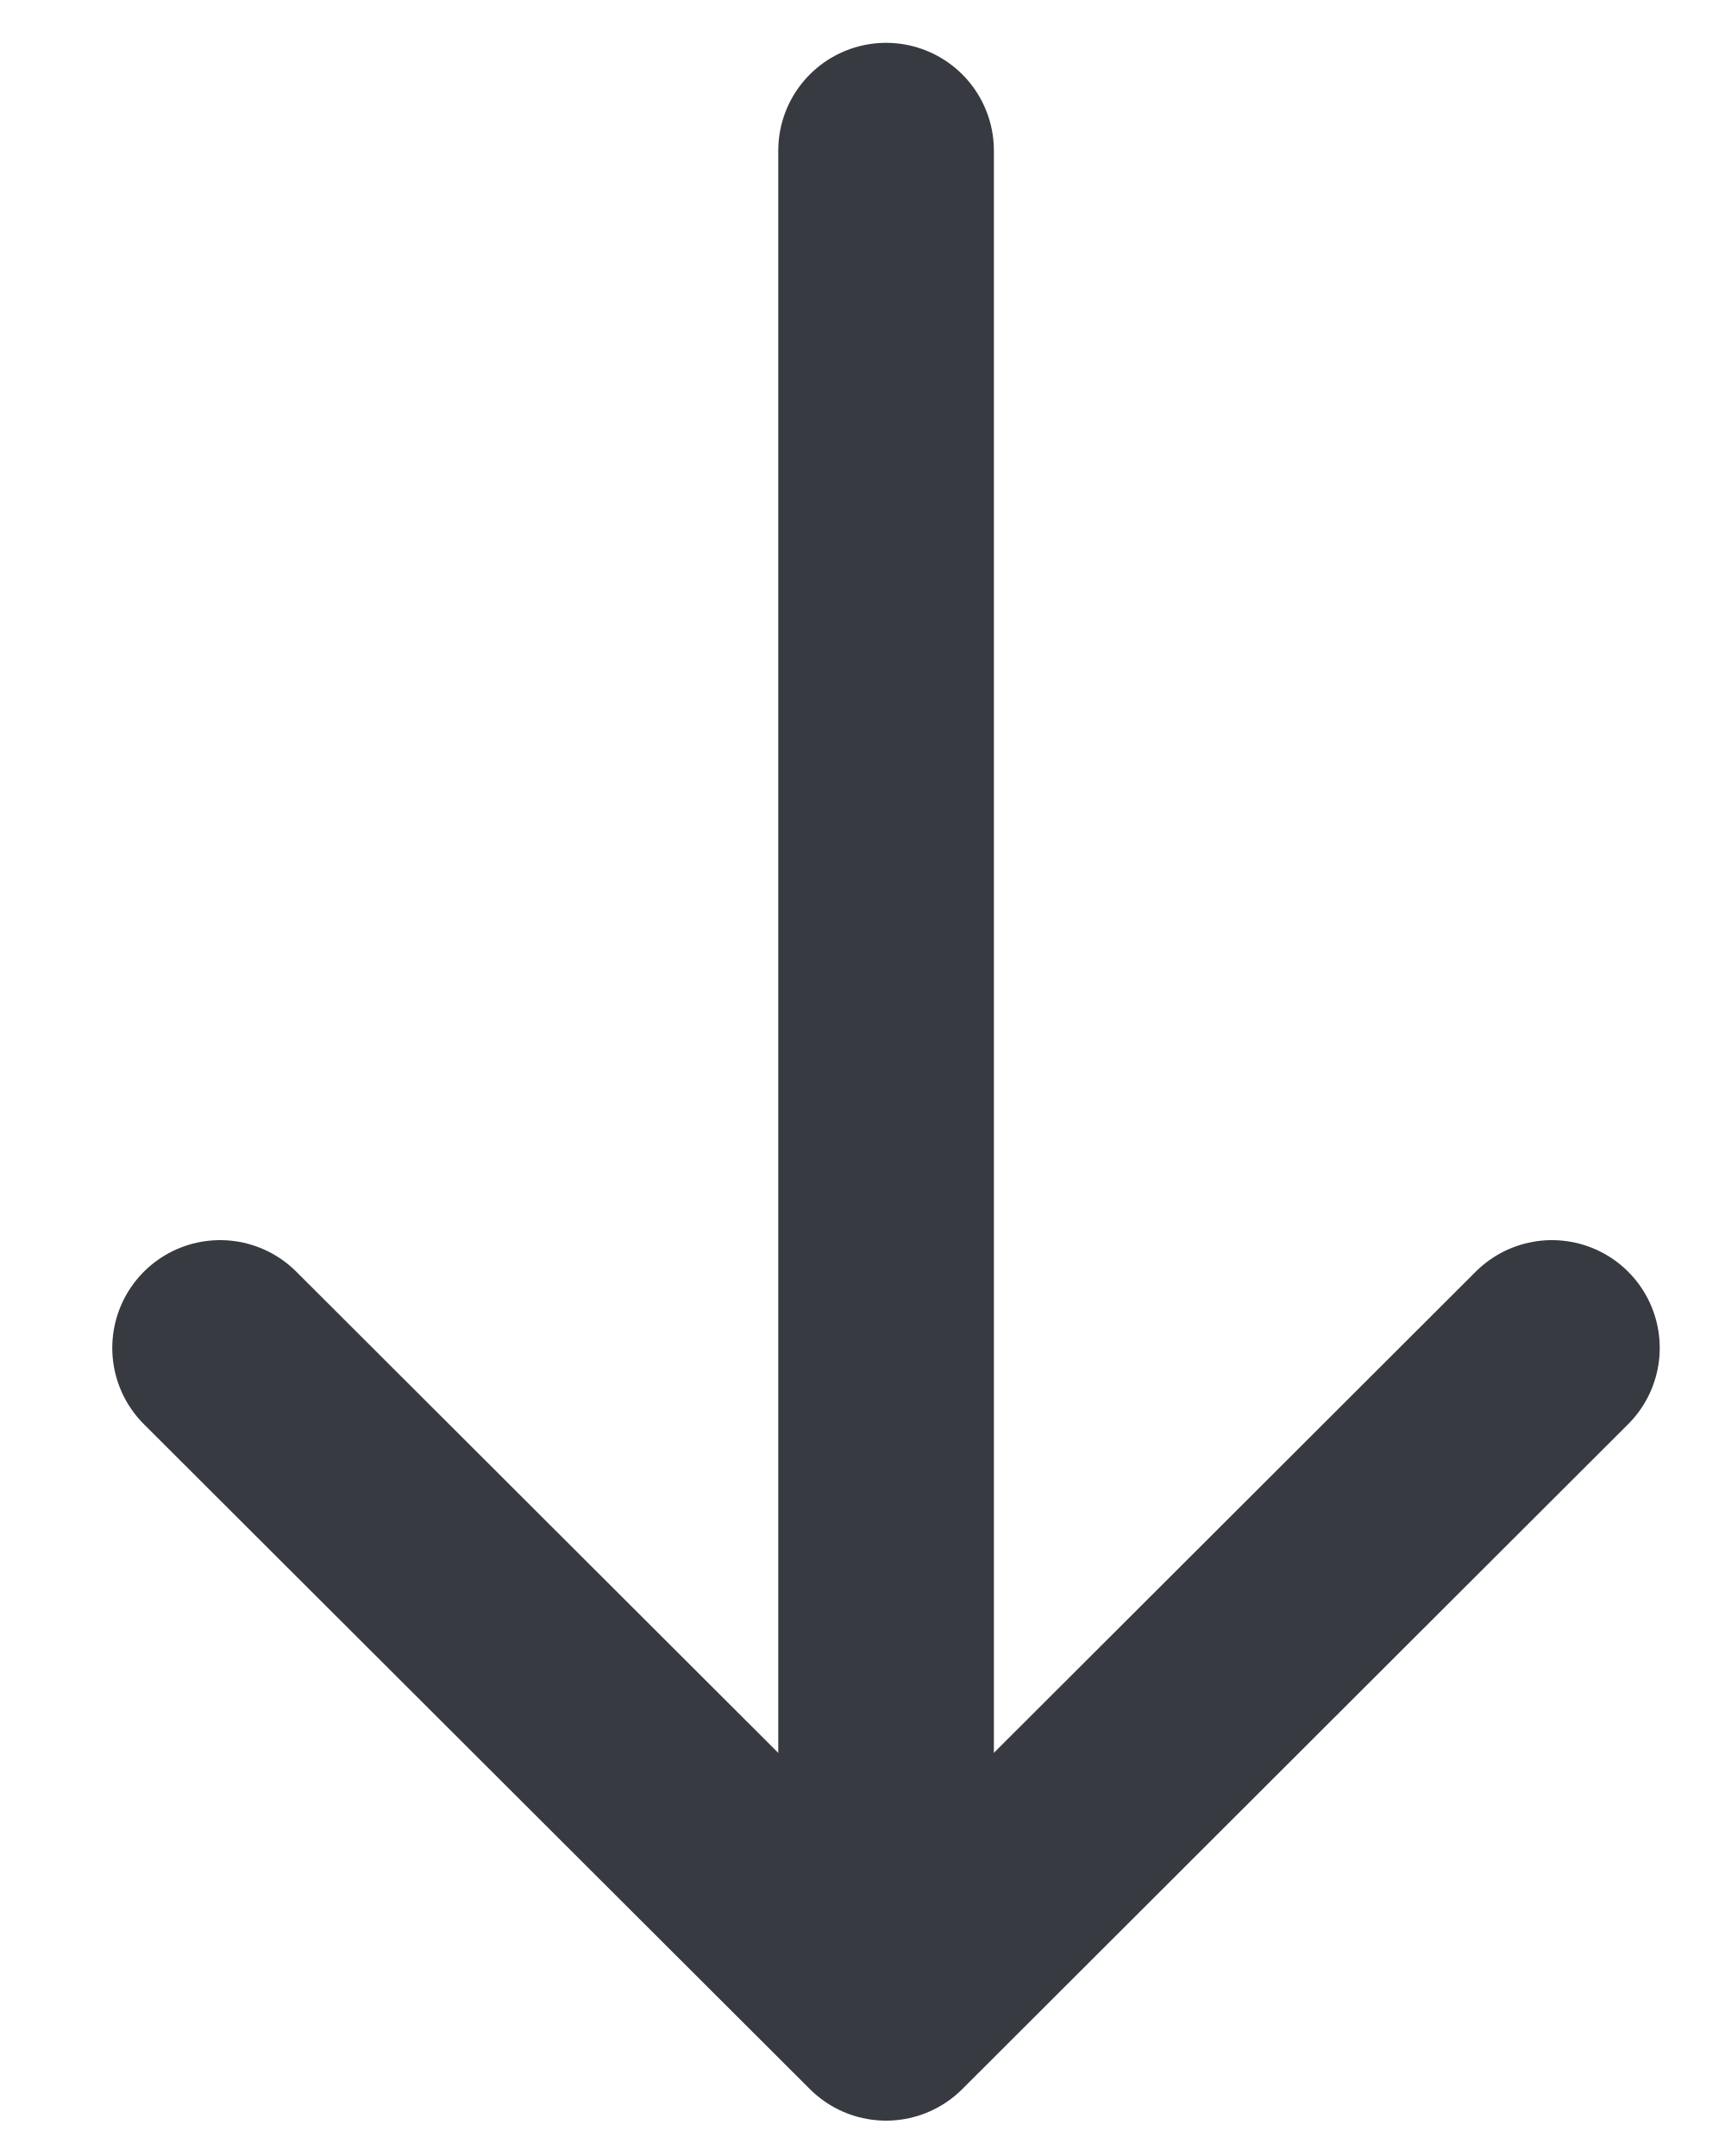
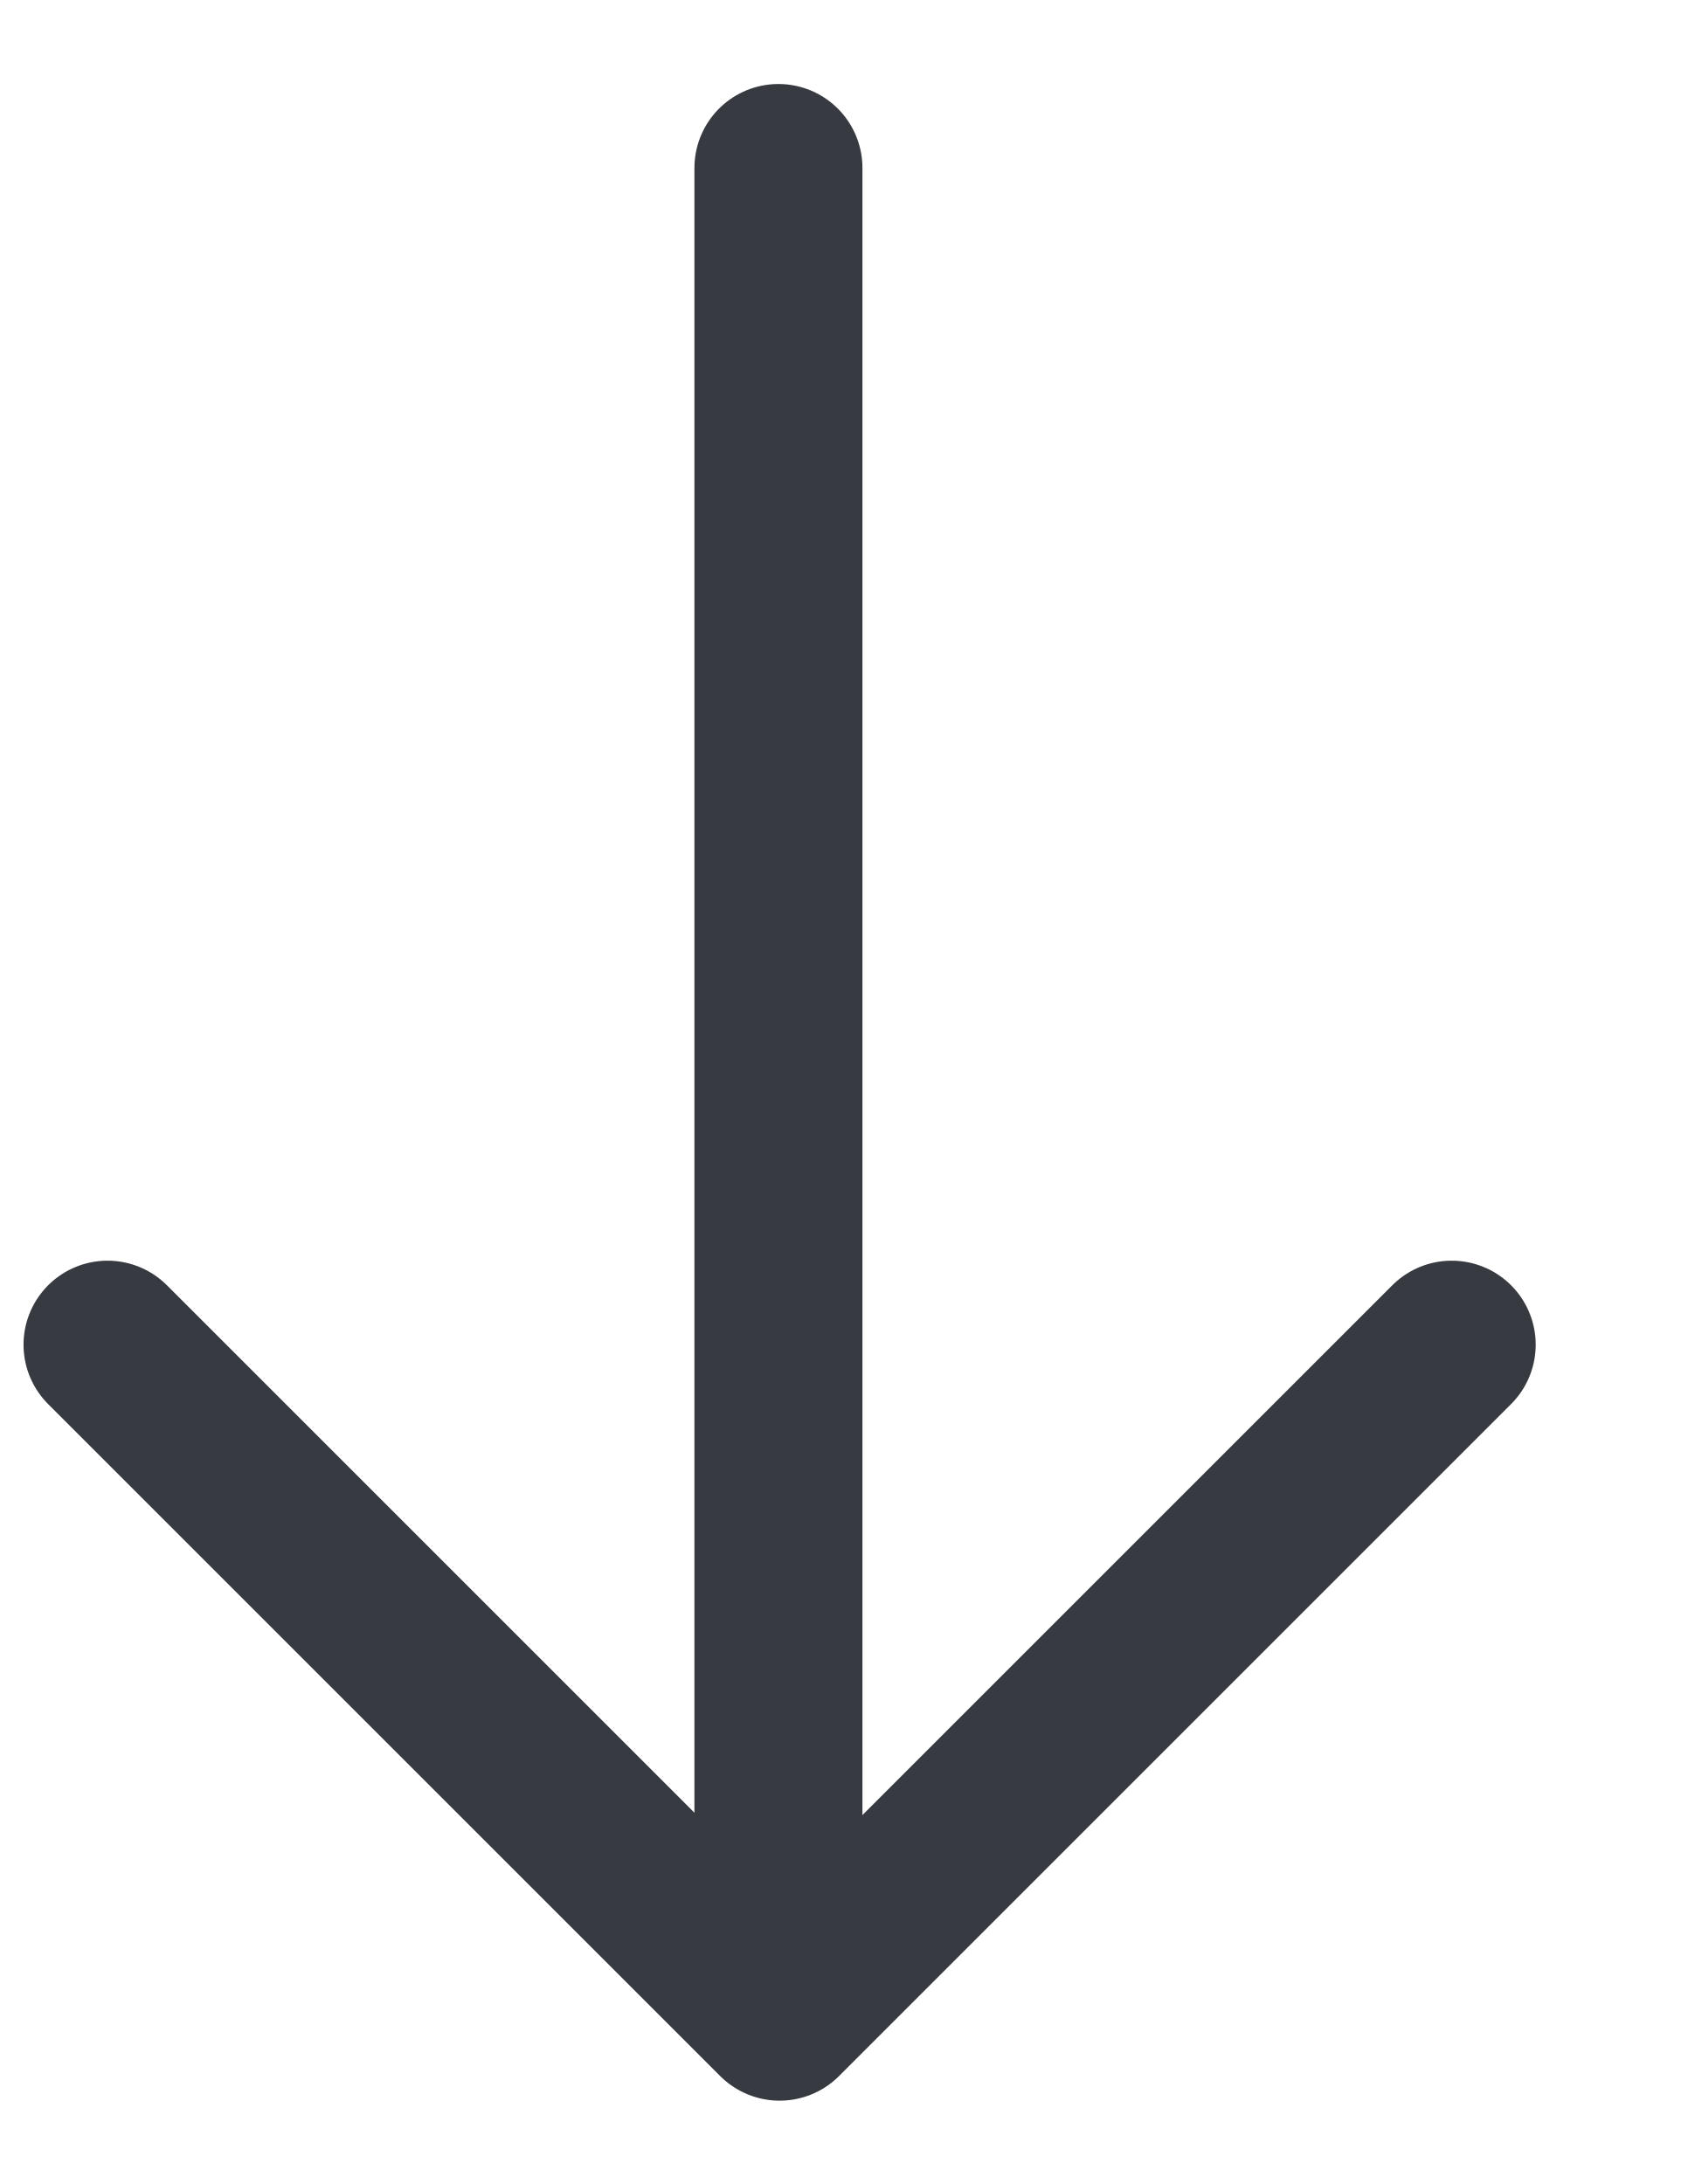
- <svg xmlns="http://www.w3.org/2000/svg" width="12" height="15" viewBox="0 0 12 15" fill="none">
-   <path d="M10.796 9.378L6.164 14.004L1.531 9.378" stroke="#373A40" stroke-width="1.5" stroke-miterlimit="10" stroke-linecap="round" stroke-linejoin="round" />
-   <path d="M6.164 1.048V13.875" stroke="#373A40" stroke-width="1.5" stroke-miterlimit="10" stroke-linecap="round" stroke-linejoin="round" />
+ <svg xmlns="http://www.w3.org/2000/svg" width="10" height="13" viewBox="0 0 10 13" fill="none">
+   <path d="M8.64 8.004L4.64 12.004L0.64 8.004" stroke="#373A40" stroke-miterlimit="10" stroke-linecap="round" stroke-linejoin="round" />
+   <path d="M4.633 1V11.894" stroke="#373A40" stroke-miterlimit="10" stroke-linecap="round" stroke-linejoin="round" />
</svg>
